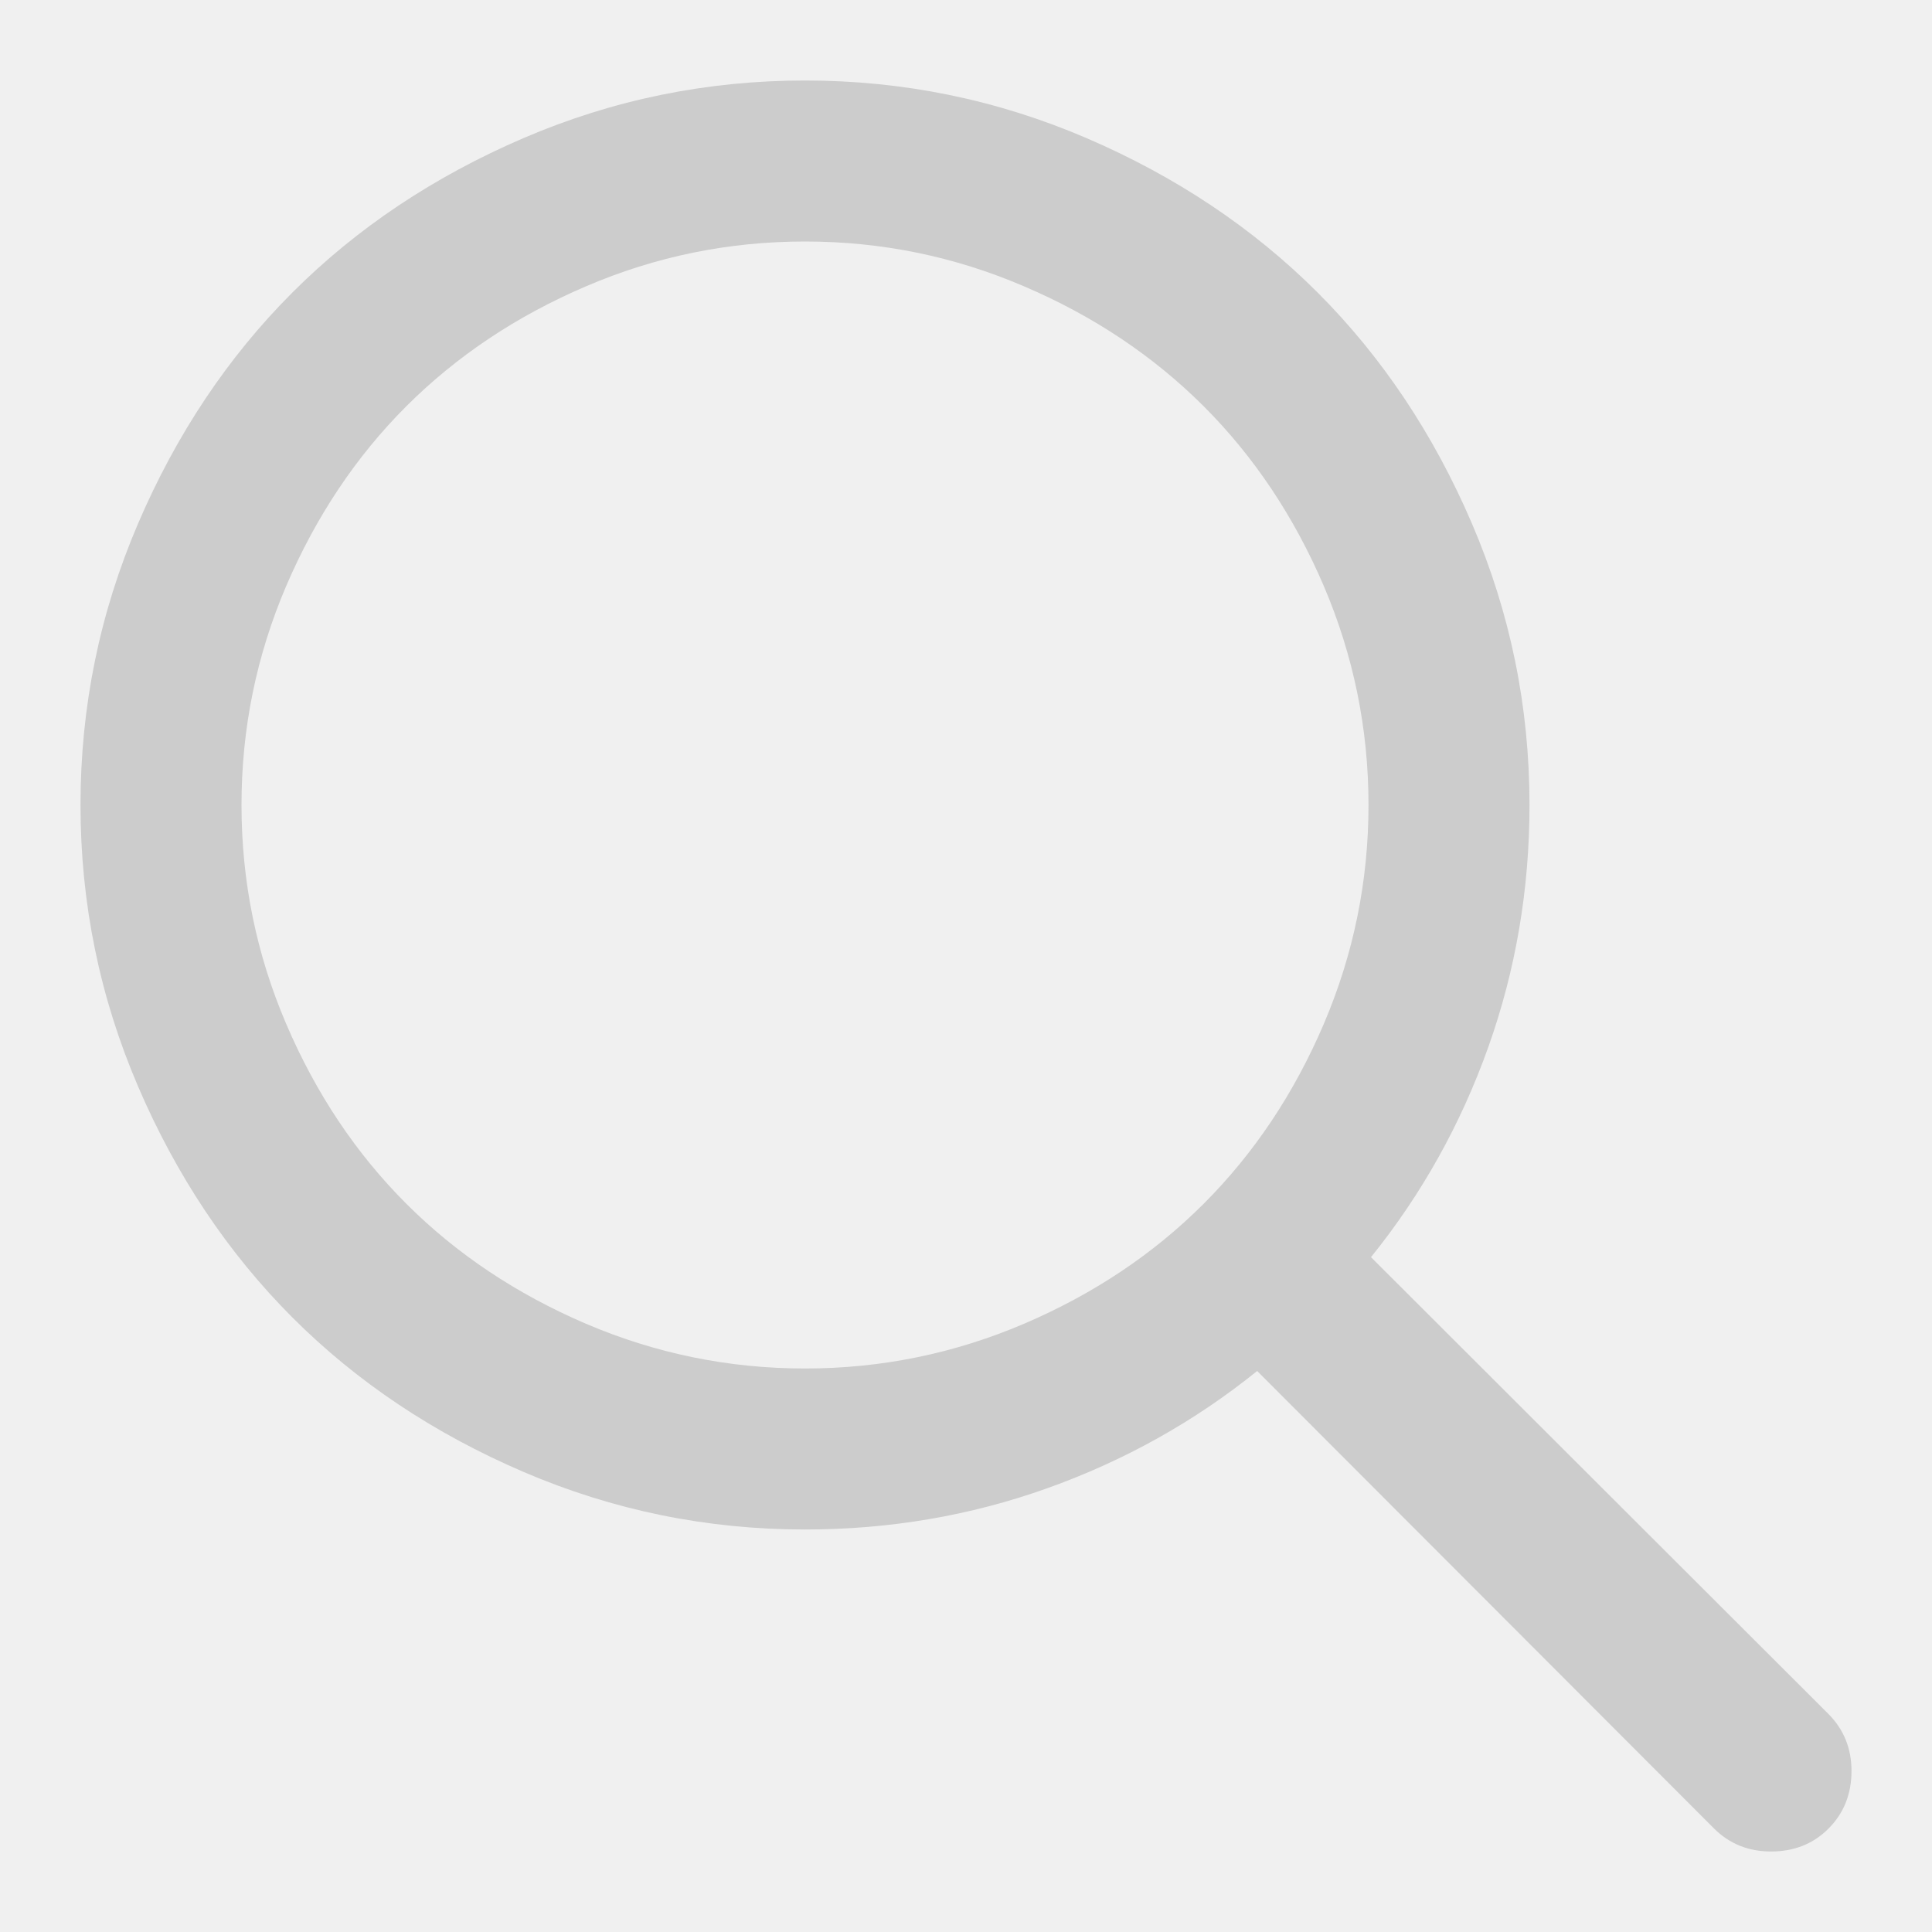
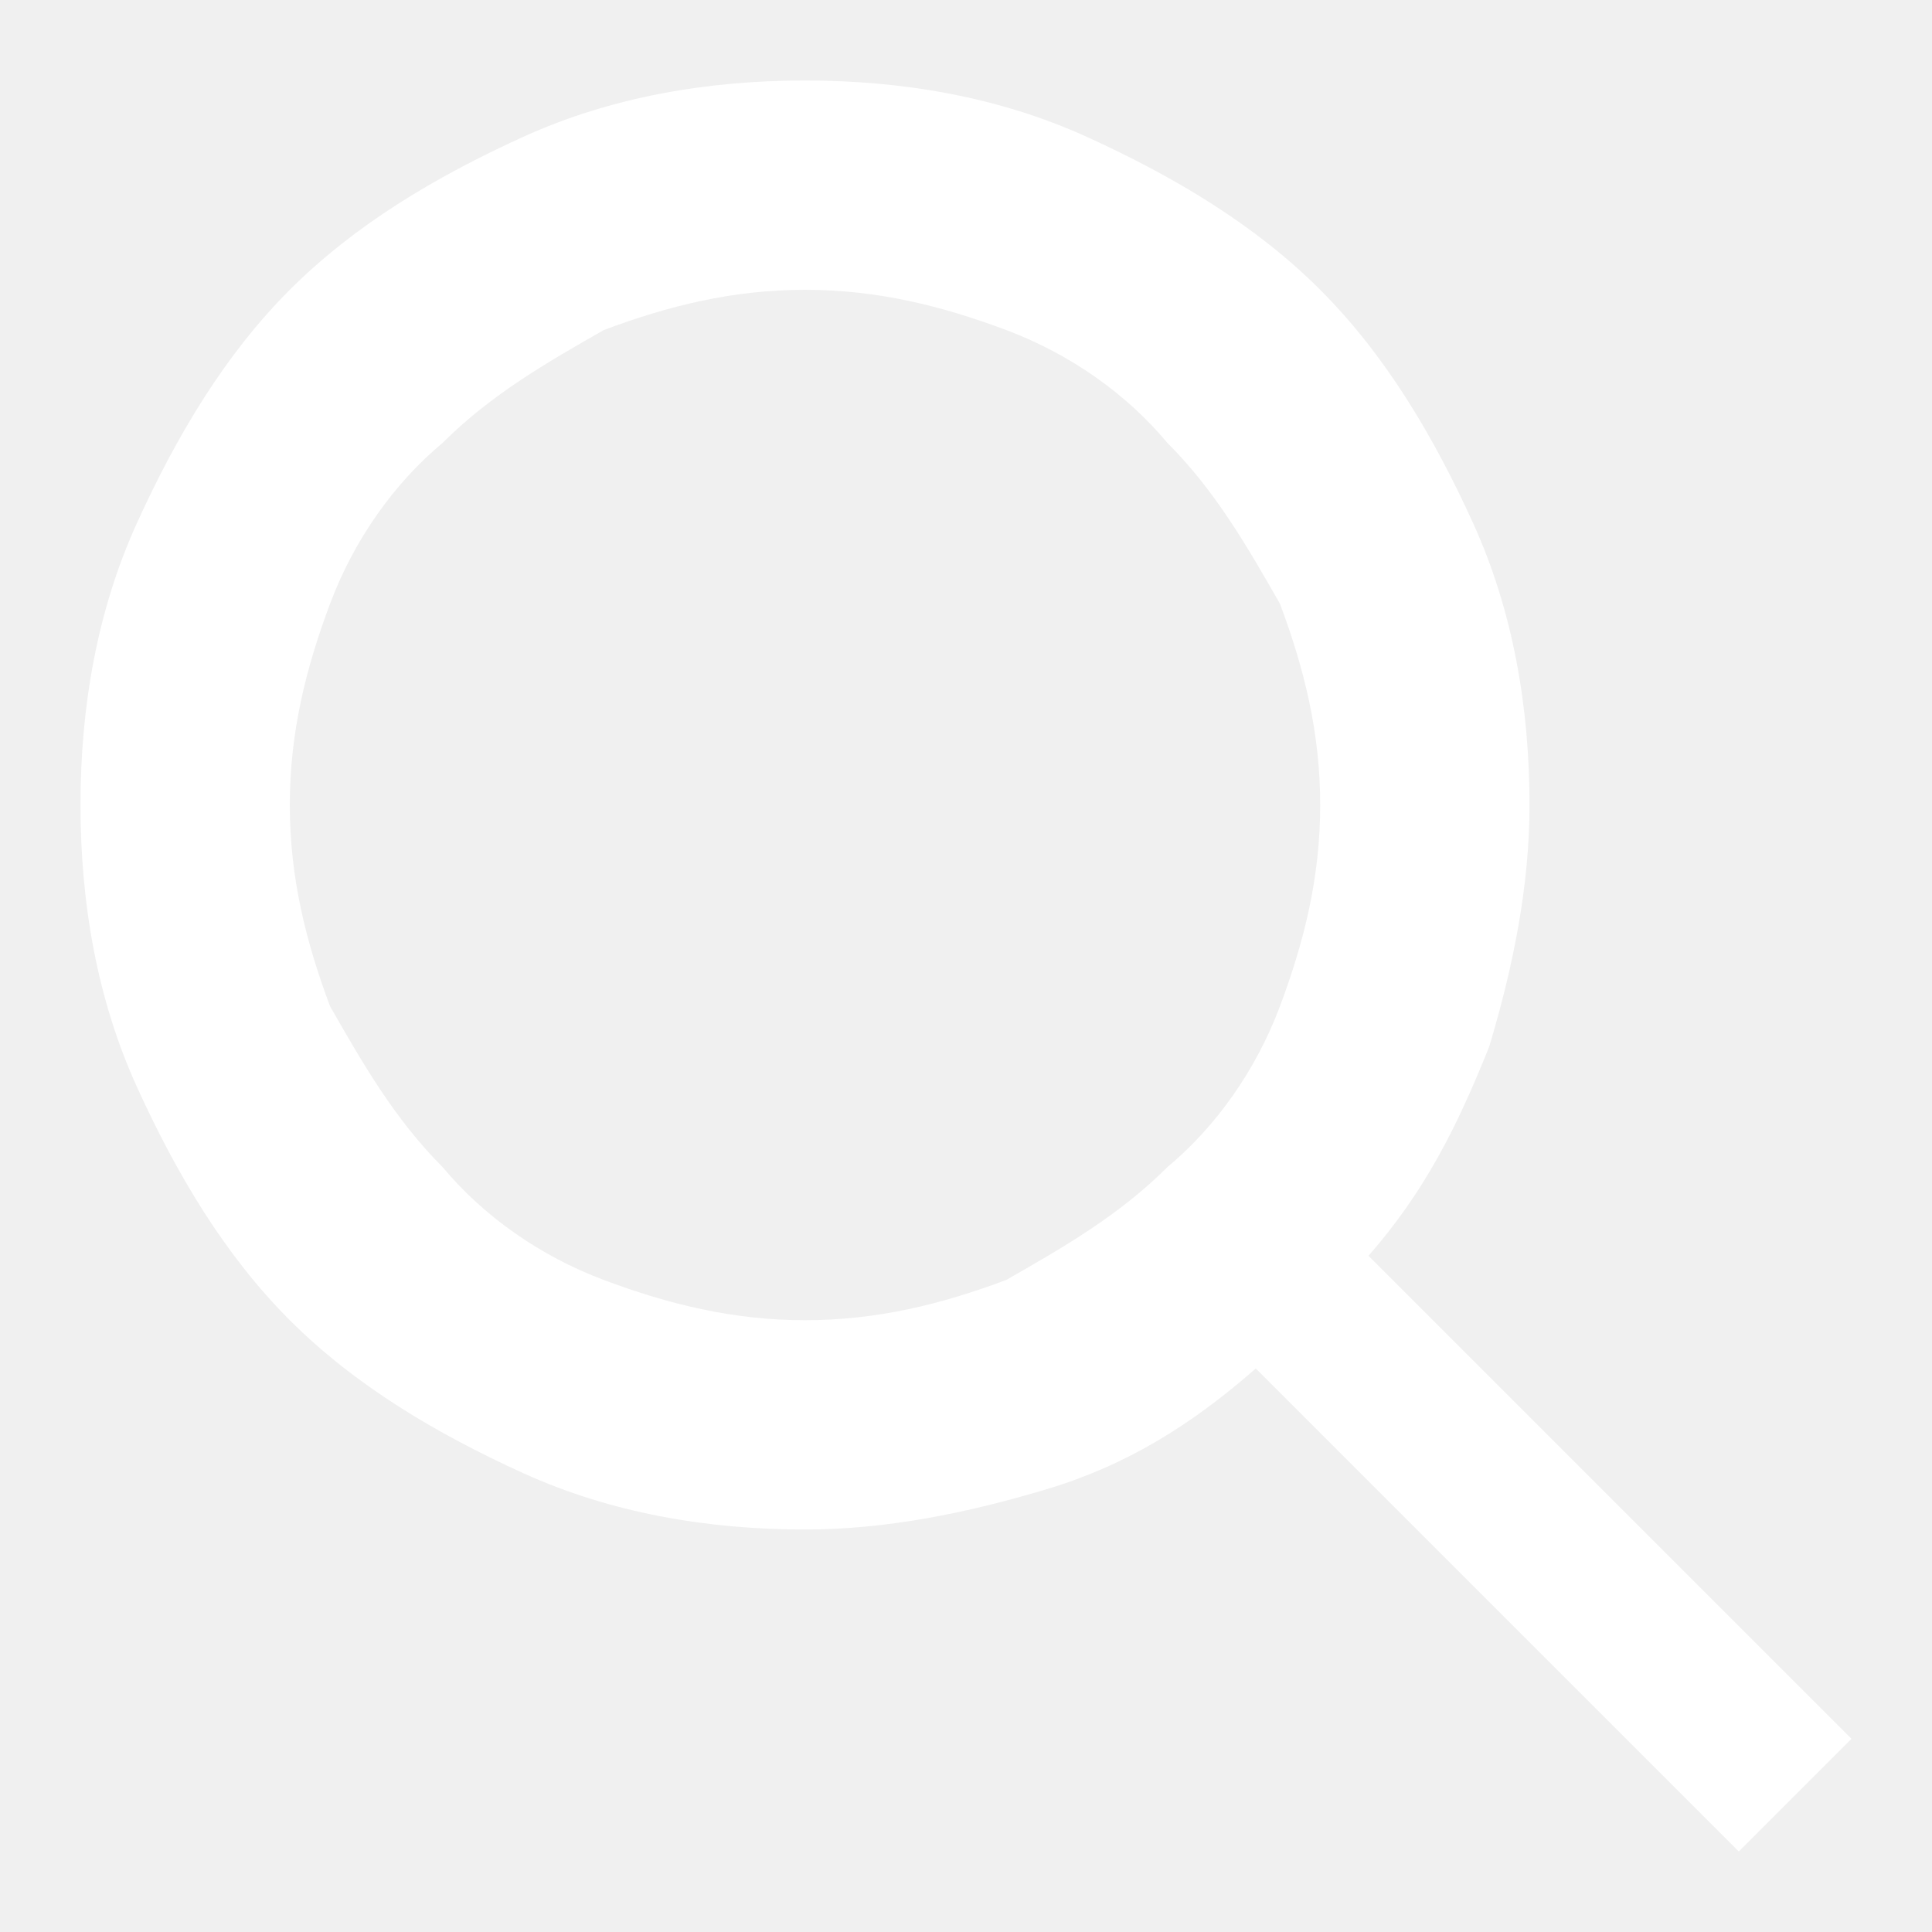
- <svg xmlns="http://www.w3.org/2000/svg" version="1.1" id="Layer_1" x="0px" y="0px" width="24px" height="24px" viewBox="0 0 24 24" enable-background="new 0 0 24 24" xml:space="preserve">
-   <path fill="#CCCCCC" d="M10,1c1.219,0,2.384,0.238,3.496,0.715c1.111,0.478,2.068,1.116,2.871,1.918  c0.802,0.802,1.441,1.759,1.918,2.871S19,8.781,19,10c0,1.047-0.171,2.05-0.512,3.008c-0.342,0.959-0.827,1.828-1.457,2.609  l5.68,5.672C22.904,21.482,23,21.719,23,22c0,0.287-0.096,0.525-0.285,0.715S22.287,23,22,23c-0.281,0-0.519-0.096-0.711-0.289  l-5.672-5.68c-0.781,0.63-1.651,1.115-2.609,1.457S11.047,19,10,19c-1.219,0-2.384-0.238-3.496-0.715  c-1.112-0.477-2.069-1.116-2.871-1.918c-0.802-0.803-1.441-1.76-1.918-2.871C1.238,12.384,1,11.219,1,10s0.238-2.384,0.715-3.496  c0.477-1.112,1.116-2.069,1.918-2.871c0.802-0.802,1.759-1.44,2.871-1.918C7.616,1.238,8.781,1,10,1z M10,3  C9.052,3,8.146,3.185,7.281,3.556C6.417,3.925,5.672,4.423,5.047,5.047C4.422,5.672,3.925,6.417,3.555,7.28  C3.185,8.146,3,9.052,3,10s0.185,1.854,0.555,2.719c0.37,0.865,0.867,1.609,1.492,2.234c0.625,0.625,1.37,1.122,2.234,1.492  C8.146,16.814,9.052,17,10,17s1.854-0.186,2.719-0.555c0.865-0.37,1.609-0.867,2.234-1.492s1.122-1.369,1.492-2.234  C16.814,11.854,17,10.948,17,10s-0.186-1.854-0.555-2.72c-0.37-0.863-0.867-1.608-1.492-2.233c-0.625-0.624-1.369-1.122-2.234-1.491  C11.854,3.185,10.948,3,10,3z" />
+ <svg xmlns="http://www.w3.org/2000/svg" version="1.1" id="Layer_1" x="0px" y="0px" viewBox="5 -7 24 24" style="enable-background:new 5 -7 24 24;" xml:space="preserve">
+   <style type="text/css">
+ 	.st0{fill:#FFFFFF;}
+ </style>
+   <path class="st0" d="M22,8.6C22.7,7.8,23.1,7,23.5,6C23.8,5,24,4,24,3c0-1.2-0.2-2.4-0.7-3.5c-0.5-1.1-1.1-2.1-1.9-2.9  c-0.8-0.8-1.8-1.4-2.9-1.9C17.4-5.8,16.2-6,15-6s-2.4,0.2-3.5,0.7c-1.1,0.5-2.1,1.1-2.9,1.9S7.2-1.6,6.7-0.5C6.2,0.6,6,1.8,6,3  s0.2,2.4,0.7,3.5c0.5,1.1,1.1,2.1,1.9,2.9c0.8,0.8,1.8,1.4,2.9,1.9c1.1,0.5,2.3,0.7,3.5,0.7c1,0,2-0.2,3-0.5c1-0.3,1.8-0.8,2.6-1.5  l6,6l1.4-1.4L22,8.6z M20.9,5.5c-0.3,0.8-0.8,1.5-1.4,2c-0.6,0.6-1.3,1-2,1.4c-0.8,0.3-1.6,0.5-2.5,0.5s-1.7-0.2-2.5-0.5  c-0.8-0.3-1.5-0.8-2-1.4c-0.6-0.6-1-1.3-1.4-2C8.8,4.7,8.6,3.9,8.6,3s0.2-1.7,0.5-2.5c0.3-0.8,0.8-1.5,1.4-2c0.6-0.6,1.3-1,2-1.4  c0.8-0.3,1.6-0.5,2.5-0.5s1.7,0.2,2.5,0.5c0.8,0.3,1.5,0.8,2,1.4c0.6,0.6,1,1.3,1.4,2c0.3,0.8,0.5,1.6,0.5,2.5S21.2,4.7,20.9,5.5z" />
</svg>
